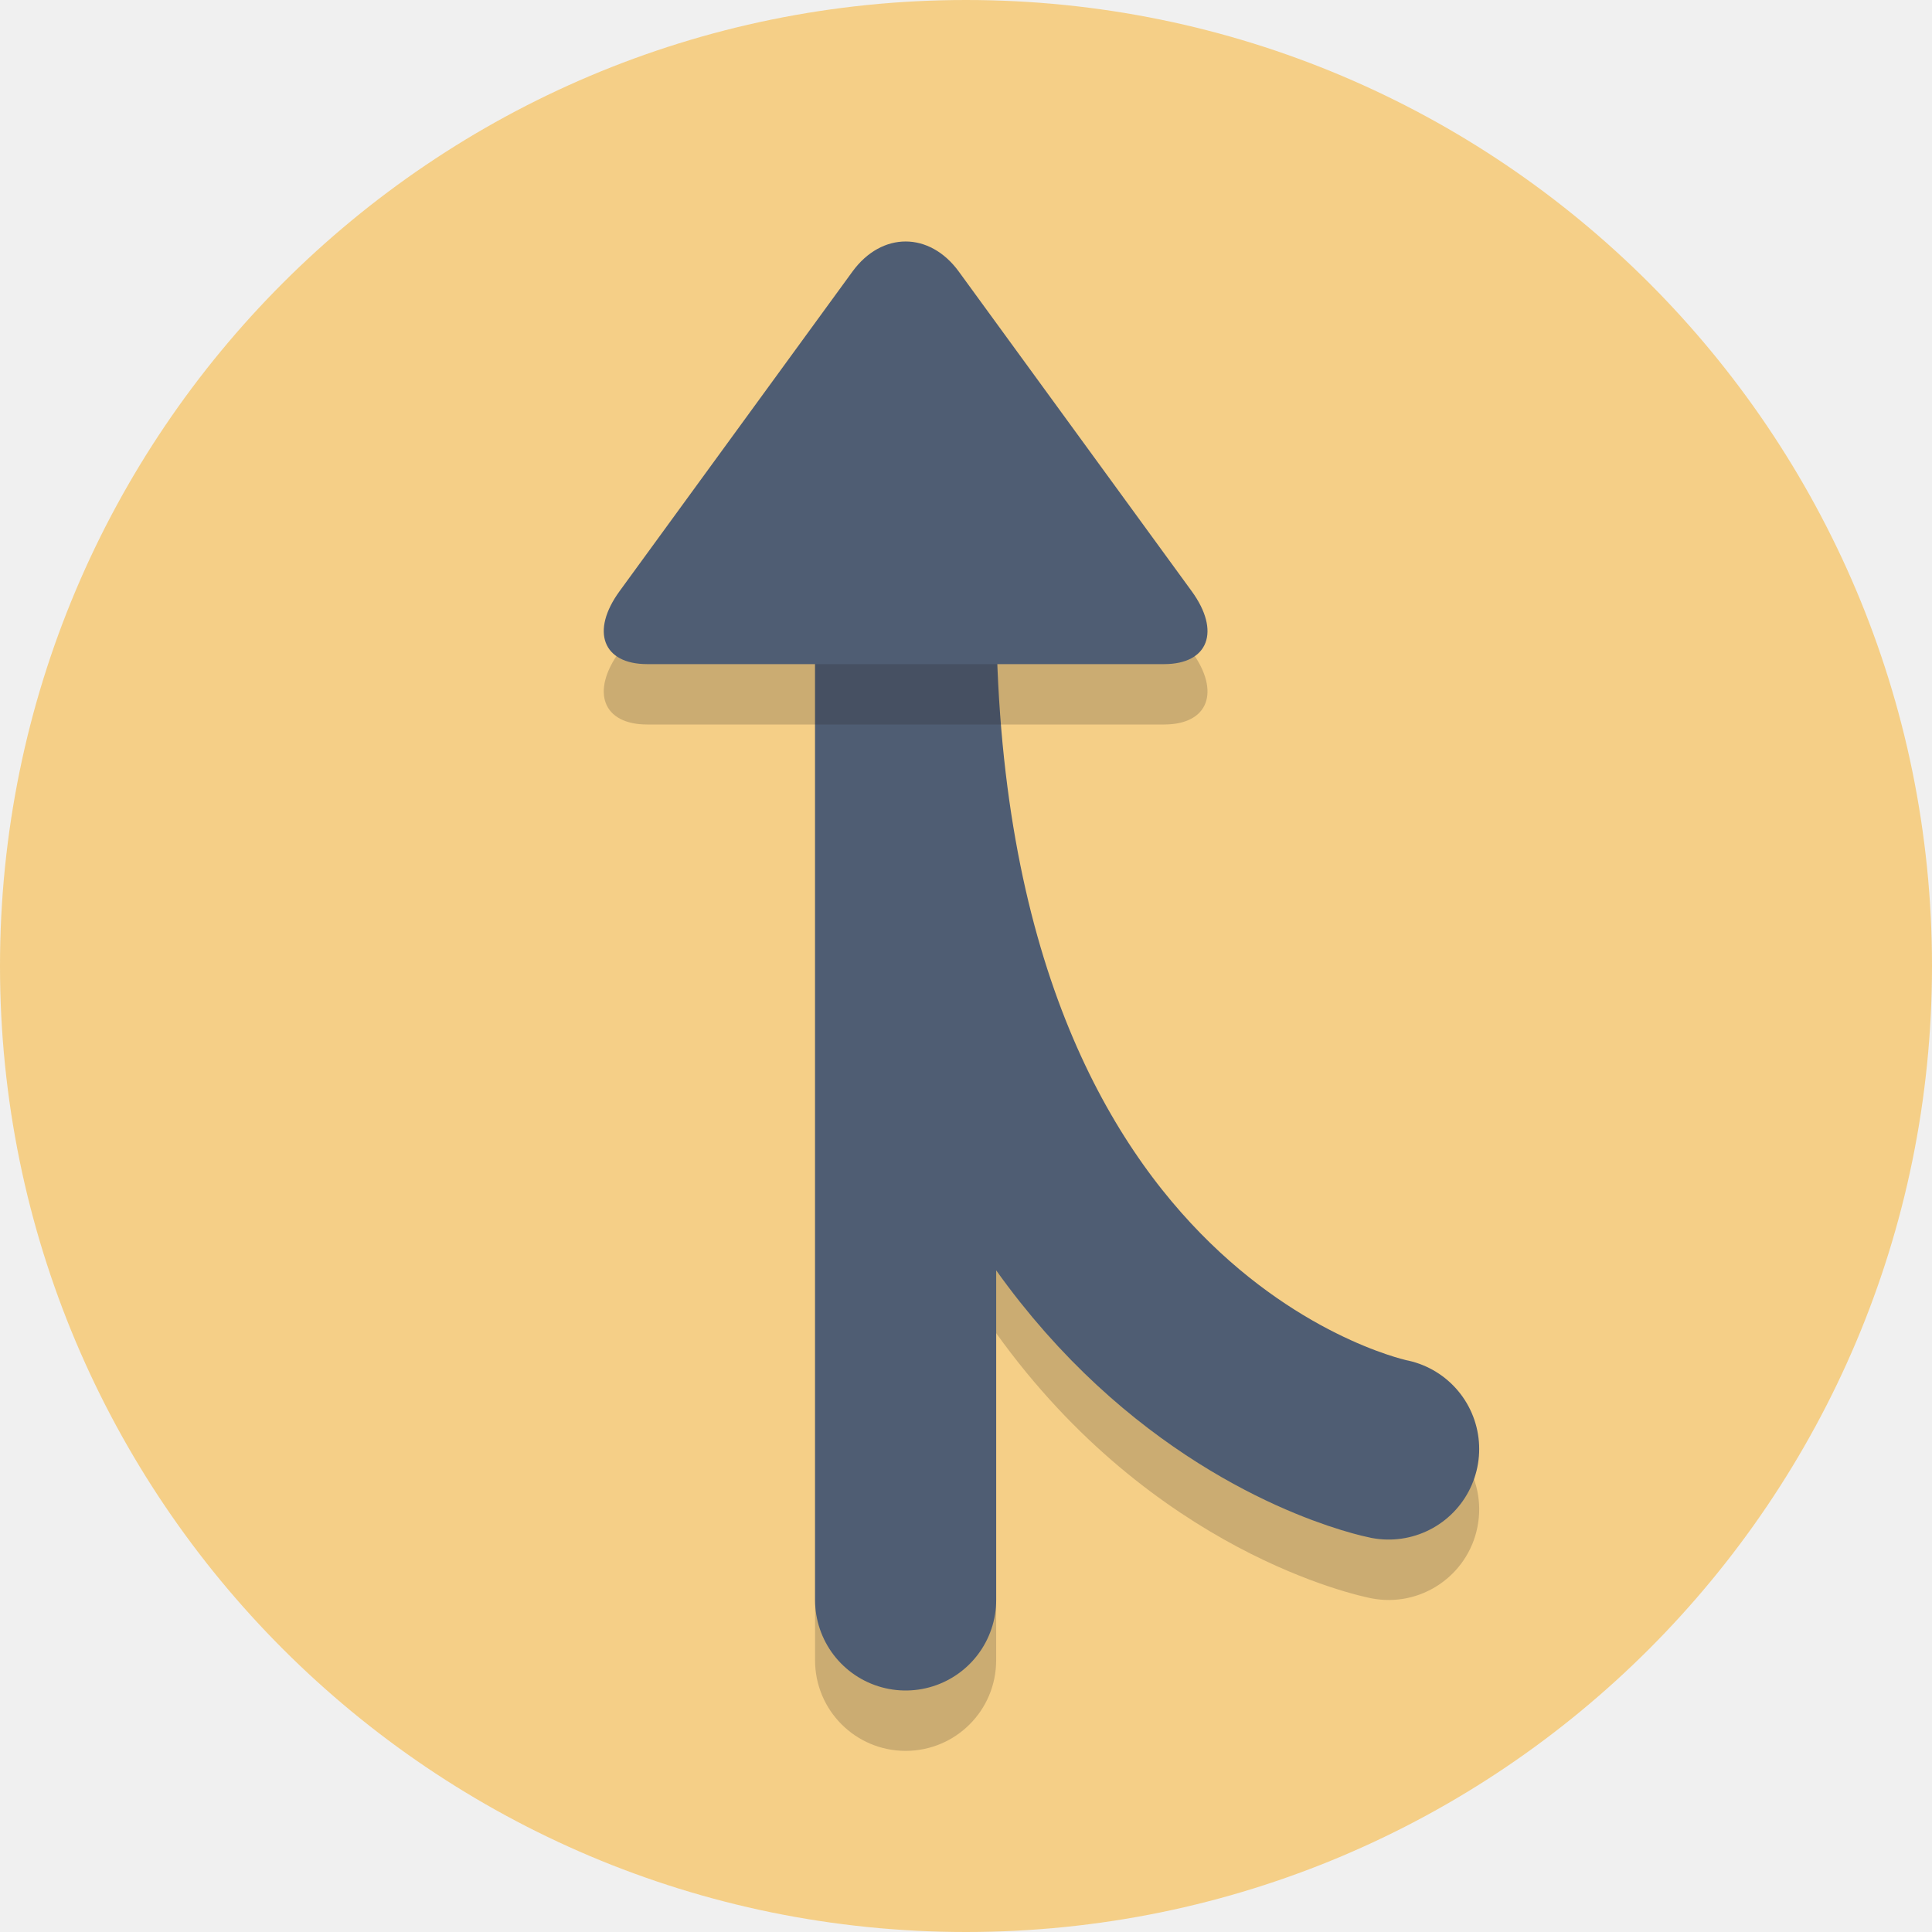
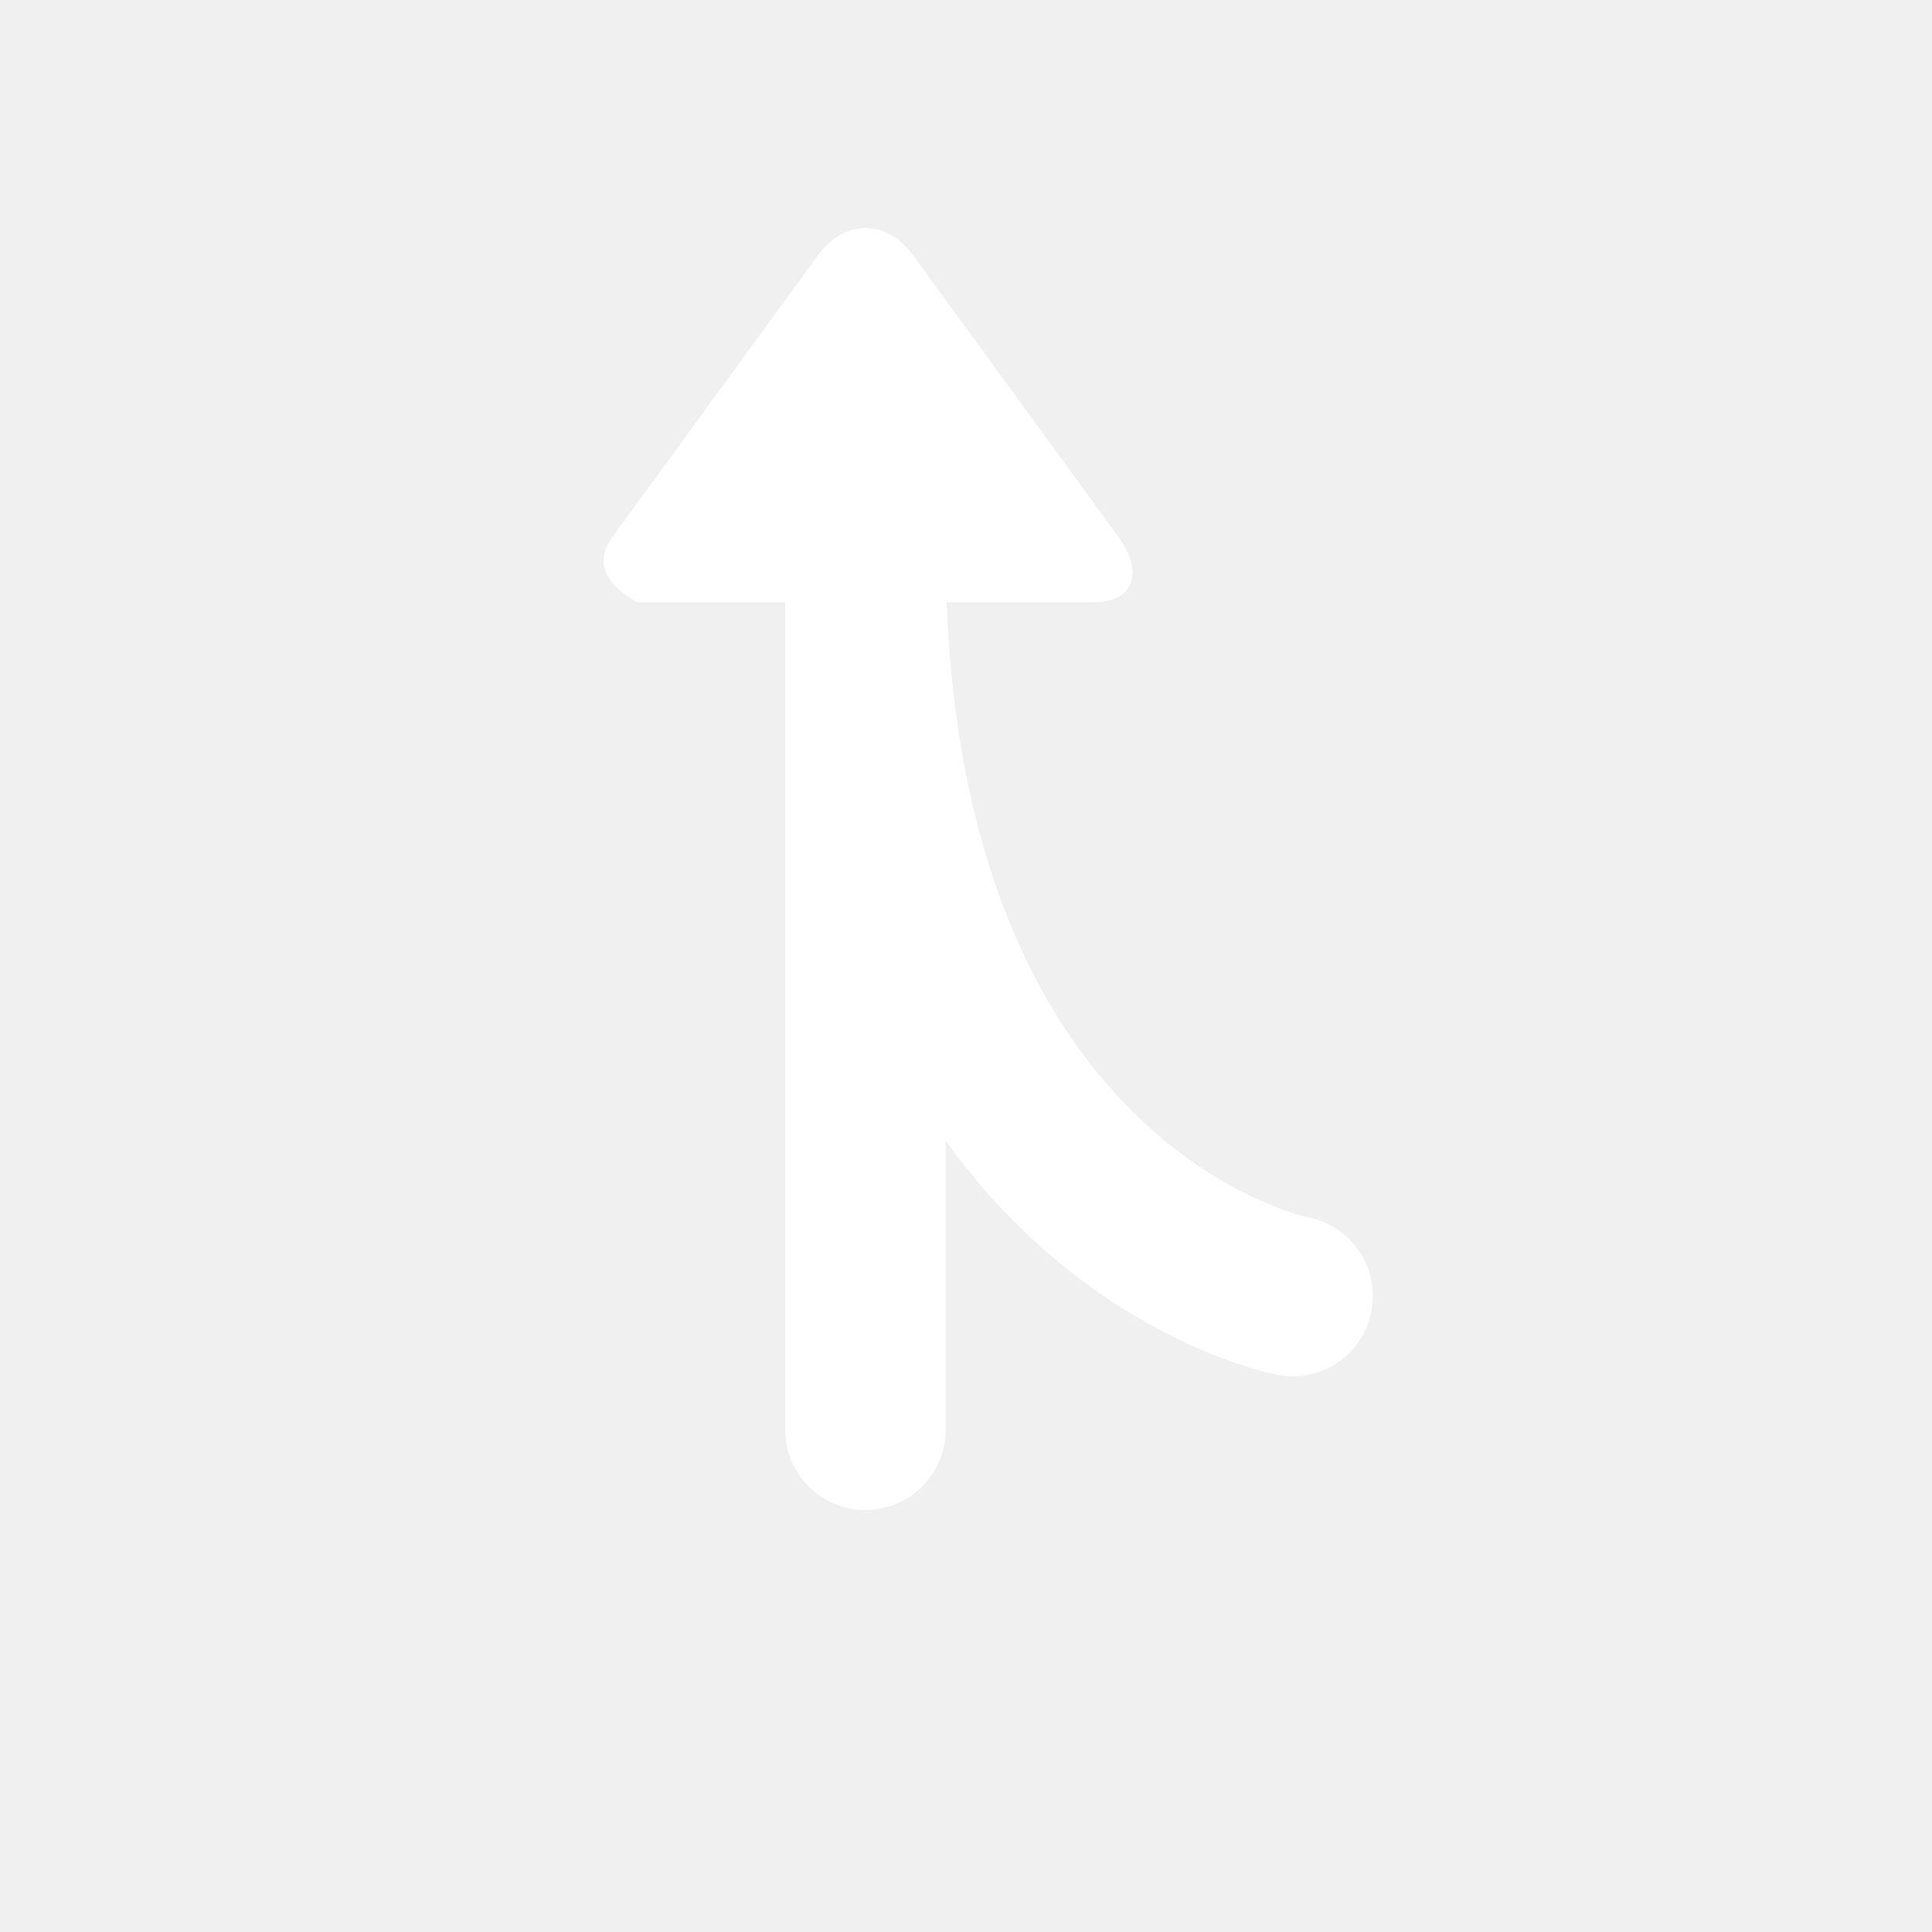
- <svg xmlns="http://www.w3.org/2000/svg" enable-background="new 0 0 64 64" height="64px" id="Layer_1" version="1.1" viewBox="0 0 64 64" width="64px" xml:space="preserve">
-   <circle cx="32" cy="32" fill="#F5CF87" r="32" />
-   <g opacity="0.2">
-     <path d="M30,58c-1.657,0-3-1.343-3-3V22h6c0,22.148,13.439,25.029,13.575,25.056   c1.626,0.317,2.687,1.893,2.369,3.52s-1.895,2.689-3.52,2.369c-0.459-0.09-7.224-1.527-12.425-8.783V55C33,56.657,31.657,58,30,58z   " fill="#231F20" />
+ <svg xmlns="http://www.w3.org/2000/svg" xmlns:xlink="http://www.w3.org/1999/xlink" version="1.1" preserveAspectRatio="xMidYMid meet" viewBox="237 141.969 68 68" width="64" height="64">
+   <defs>
+     <path d="M302 142.97C302 142.97 302 142.97 302 142.97C302 181.37 302 202.7 302 206.97C302 206.97 302 206.97 302 206.97C263.6 206.97 242.27 206.97 238 206.97C238 206.97 238 206.97 238 206.97C238 168.57 238 147.24 238 142.97C238 142.97 238 142.97 238 142.97C276.4 142.97 297.73 142.97 302 142.97Z" id="jQlWLhTWJ" />
+     <path d="M264.64 161.28C268.03 161.28 269.91 161.28 270.28 161.28C270.28 182.09 282.91 184.8 283.04 184.82C284.57 185.12 285.56 186.6 285.26 188.13C284.97 189.66 283.49 190.65 281.95 190.35C281.52 190.27 275.17 188.93 270.28 182.1C270.28 183.12 270.28 191.27 270.28 192.29C270.28 193.85 269.02 195.11 267.46 195.11C265.9 195.11 264.64 193.85 264.64 192.29C264.64 190.22 264.64 179.88 264.64 161.28Z" id="apV4bIIVI" />
+     <path d="M264.64 161.28C268.03 161.28 269.91 161.28 270.28 161.28C270.28 182.09 282.91 184.8 283.04 184.82C284.57 185.12 285.56 186.6 285.26 188.13C284.97 189.66 283.49 190.65 281.95 190.35C281.52 190.27 275.17 188.93 270.28 182.1C270.28 183.12 270.28 191.27 270.28 192.29C270.28 193.85 269.02 195.11 267.46 195.11C265.9 195.11 264.64 193.85 264.64 192.29C264.64 190.22 264.64 179.88 264.64 161.28Z" id="b108y6SNkl" />
+     <path d="M265.81 150.94C266.72 149.69 268.2 149.69 269.12 150.94C269.84 151.92 275.64 159.88 276.37 160.88C277.27 162.13 276.89 163.16 275.51 163.16C274.44 163.16 269.07 163.16 259.42 163.16C258.23 162.47 257.95 161.72 258.55 160.88C259.29 159.88 265.08 151.92 265.81 150.94Z" id="b69LTST4" />
+     <path d="M265.81 150.94C266.72 149.69 268.2 149.69 269.12 150.94C269.84 151.92 275.64 159.88 276.37 160.88C277.27 162.13 276.89 163.16 275.51 163.16C274.44 163.16 269.07 163.16 259.42 163.16C258.23 162.47 257.95 161.72 258.55 160.88C259.29 159.88 265.08 151.92 265.81 150.94Z" id="bKmH17VYj" />
+   </defs>
+   <g>
+     <g>
+       <use xlink:href="#jQlWLhTWJ" opacity="1" fill="#000000" fill-opacity="0" />
+       <g>
+         <use xlink:href="#jQlWLhTWJ" opacity="1" fill-opacity="0" stroke="#000000" stroke-width="1" stroke-opacity="0" />
+       </g>
+     </g>
+     <g>
+       <use xlink:href="#apV4bIIVI" opacity="1" fill="#ffffff" fill-opacity="1" />
+       <g>
+         <use xlink:href="#apV4bIIVI" opacity="1" fill-opacity="0" stroke="#000000" stroke-width="1" stroke-opacity="0" />
+       </g>
+     </g>
+     <g>
+       <use xlink:href="#b108y6SNkl" opacity="1" fill="#ffffff" fill-opacity="1" />
+       <g>
+         <use xlink:href="#b108y6SNkl" opacity="1" fill-opacity="0" stroke="#000000" stroke-width="1" stroke-opacity="0" />
+       </g>
+     </g>
+     <g>
+       <use xlink:href="#b69LTST4" opacity="1" fill="#ffffff" fill-opacity="1" />
+       <g>
+         <use xlink:href="#b69LTST4" opacity="1" fill-opacity="0" stroke="#000000" stroke-width="1" stroke-opacity="0" />
+       </g>
+     </g>
+     <g>
+       <use xlink:href="#bKmH17VYj" opacity="1" fill="#ffffff" fill-opacity="1" />
+       <g>
+         <use xlink:href="#bKmH17VYj" opacity="1" fill-opacity="0" stroke="#000000" stroke-width="1" stroke-opacity="0" />
+       </g>
+     </g>
  </g>
-   <path d="M46,48c0,0-16-3.125-16-28  v33" fill="none" stroke="#4F5D73" stroke-linecap="round" stroke-miterlimit="10" stroke-width="6" />
-   <g opacity="0.2">
-     <path d="M21.439,24c-1.471,0-1.883-1.088-0.914-2.418l7.713-10.585c0.969-1.33,2.555-1.33,3.524,0l7.713,10.585   C40.444,22.912,40.033,24,38.561,24H21.439z" fill="#231F20" />
-   </g>
-   <path d="M21.439,22c-1.471,0-1.883-1.088-0.914-2.418l7.713-10.585c0.969-1.33,2.555-1.33,3.524,0l7.713,10.585  C40.444,20.912,40.033,22,38.561,22H21.439z" fill="#4F5D73" />
</svg>
